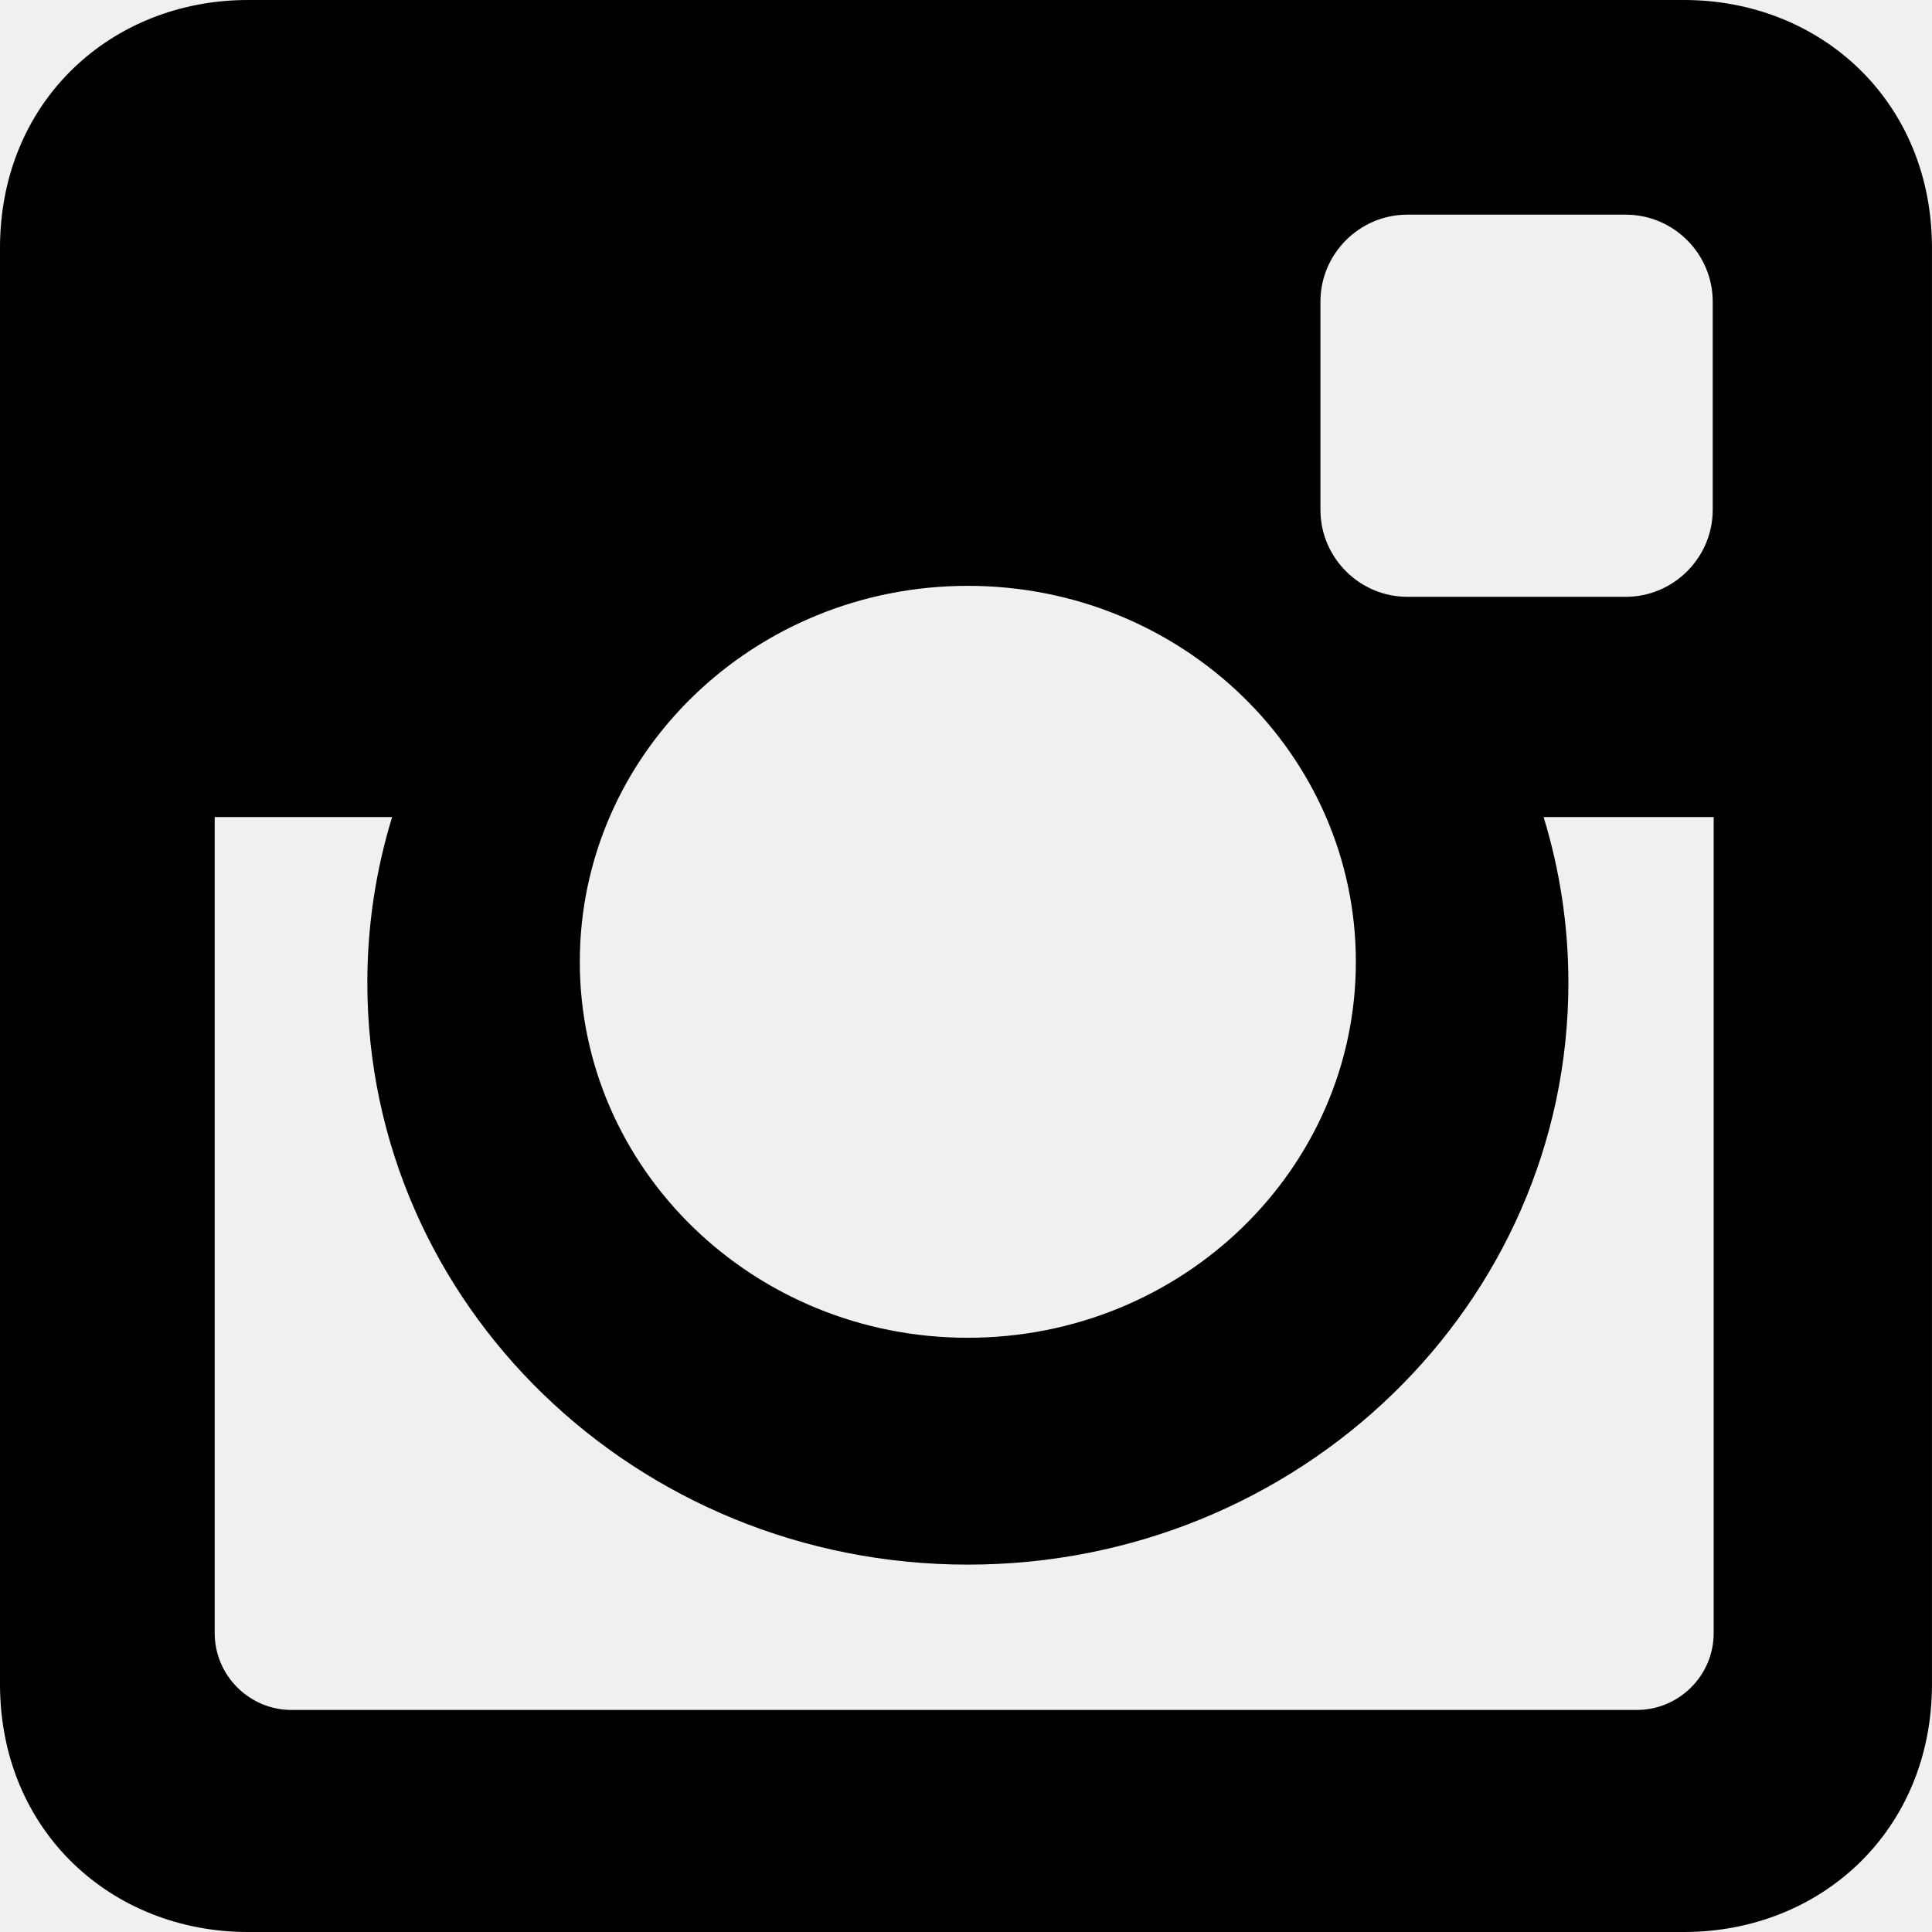
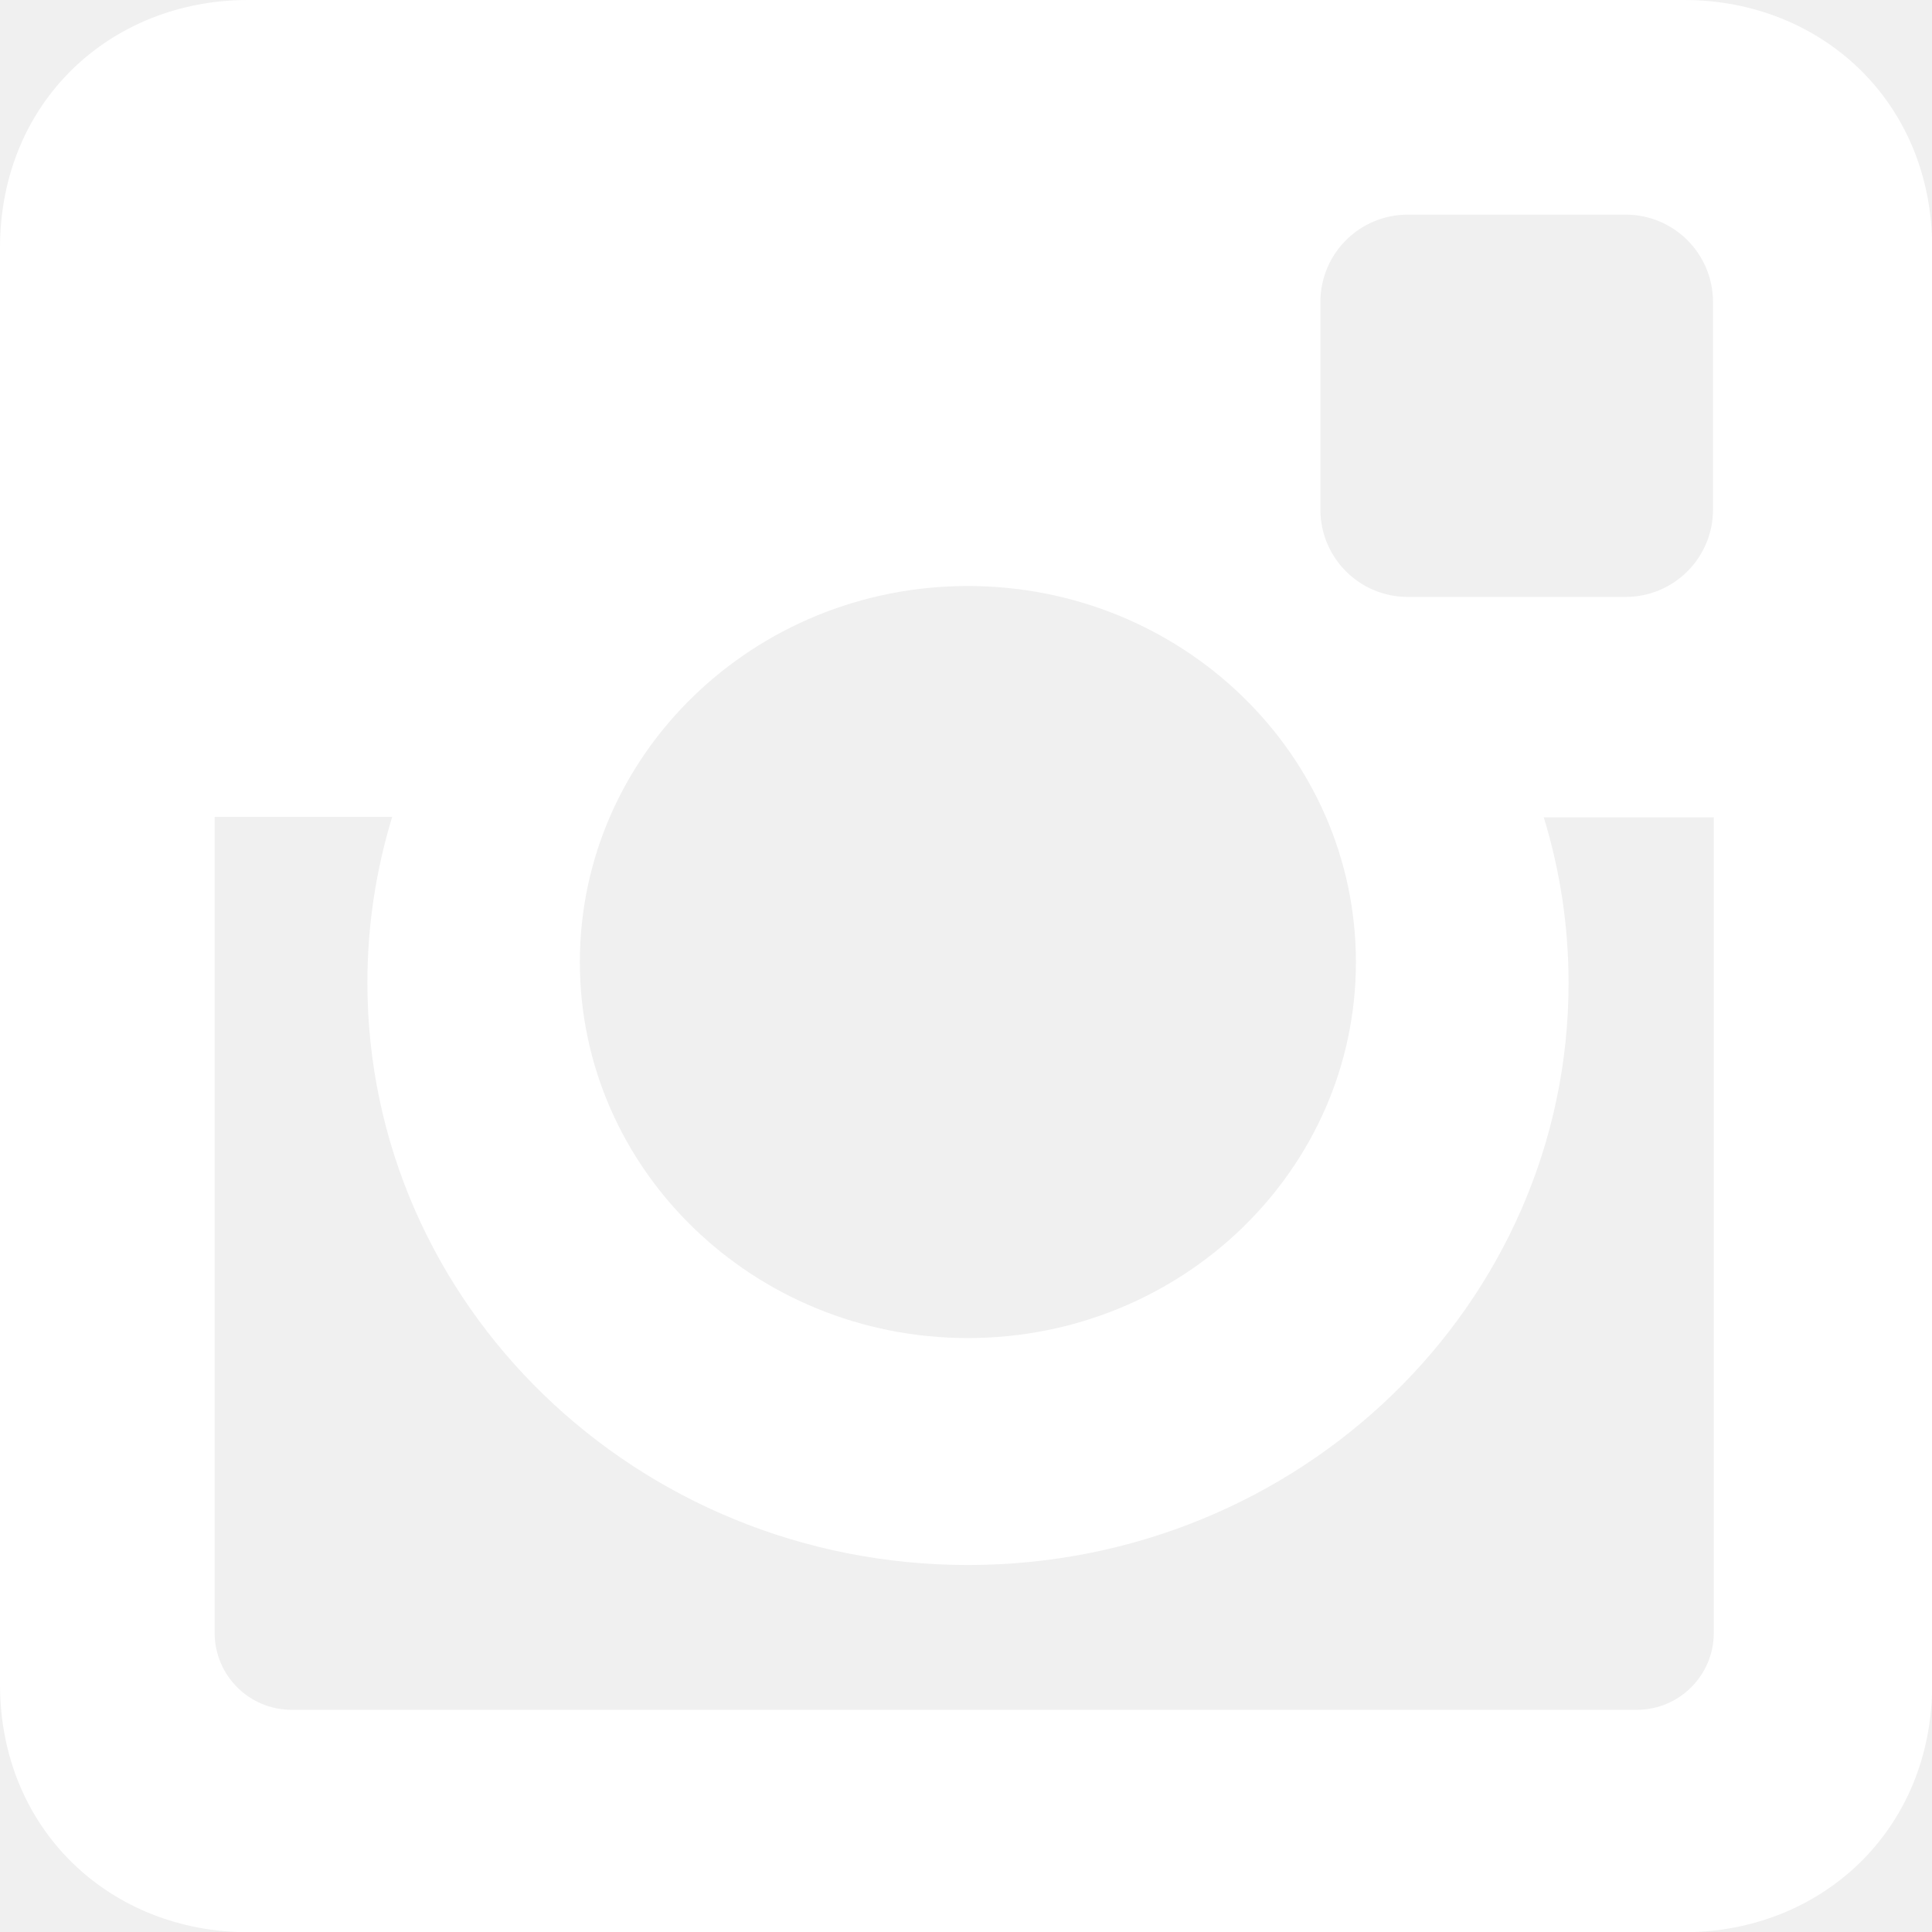
- <svg xmlns="http://www.w3.org/2000/svg" version="1.1" id="Capa_1" x="0px" y="0px" width="97.395px" height="97.395px" viewBox="0 0 97.395 97.395" style="enable-background:new 0 0 97.395 97.395;" xml:space="preserve">
-   <g>
-     <path d="M12.501,0h72.393c6.875,0,12.5,5.09,12.5,12.5v72.395c0,7.41-5.625,12.5-12.5,12.5H12.501C5.624,97.395,0,92.305,0,84.895   V12.5C0,5.09,5.624,0,12.501,0L12.501,0z M70.948,10.821c-2.412,0-4.383,1.972-4.383,4.385v10.495c0,2.412,1.971,4.385,4.383,4.385   h11.008c2.412,0,4.385-1.973,4.385-4.385V15.206c0-2.413-1.973-4.385-4.385-4.385H70.948L70.948,10.821z M86.387,41.188h-8.572   c0.811,2.648,1.25,5.453,1.25,8.355c0,16.2-13.556,29.332-30.275,29.332c-16.718,0-30.272-13.132-30.272-29.332   c0-2.904,0.438-5.708,1.25-8.355h-8.945v41.141c0,2.129,1.742,3.872,3.872,3.872h67.822c2.13,0,3.872-1.742,3.872-3.872V41.188   H86.387z M48.789,29.533c-10.802,0-19.56,8.485-19.56,18.953c0,10.468,8.758,18.953,19.56,18.953   c10.803,0,19.562-8.485,19.562-18.953C68.351,38.018,59.593,29.533,48.789,29.533z" />
-   </g>
-   <g>
- </g>
-   <g>
- </g>
-   <g>
- </g>
-   <g>
- </g>
-   <g>
- </g>
-   <g>
- </g>
-   <g>
- </g>
-   <g>
- </g>
-   <g>
- </g>
-   <g>
- </g>
-   <g>
- </g>
-   <g>
- </g>
-   <g>
- </g>
-   <g>
- </g>
-   <g>
- </g>
+ <svg xmlns="http://www.w3.org/2000/svg" width="97.39" height="97.39">
+   <path fill="#fff" d="M12.5 0h72.4c6.87 0 12.5 5.09 12.5 12.5v72.4c0 7.4-5.63 12.5-12.5 12.5H12.5C5.62 97.4 0 92.3 0 84.9V12.5C0 5.09 5.62 0 12.5 0zm58.45 10.82a4.4 4.4 0 0 0-4.39 4.39v10.5a4.4 4.4 0 0 0 4.39 4.38h11a4.4 4.4 0 0 0 4.4-4.39V15.2a4.4 4.4 0 0 0-4.4-4.38h-11zM86.39 41.2h-8.57a28.49 28.49 0 0 1 1.25 8.35c0 16.2-13.56 29.34-30.28 29.34S18.52 65.73 18.52 49.53c0-2.9.44-5.7 1.25-8.35h-8.95v41.14a3.88 3.88 0 0 0 3.88 3.87h67.82a3.88 3.88 0 0 0 3.87-3.87V41.19zm-37.6-11.66c-10.8 0-19.56 8.49-19.56 18.96 0 10.46 8.76 18.95 19.56 18.95 10.8 0 19.56-8.49 19.56-18.95 0-10.47-8.76-18.96-19.56-18.96z" />
</svg>
